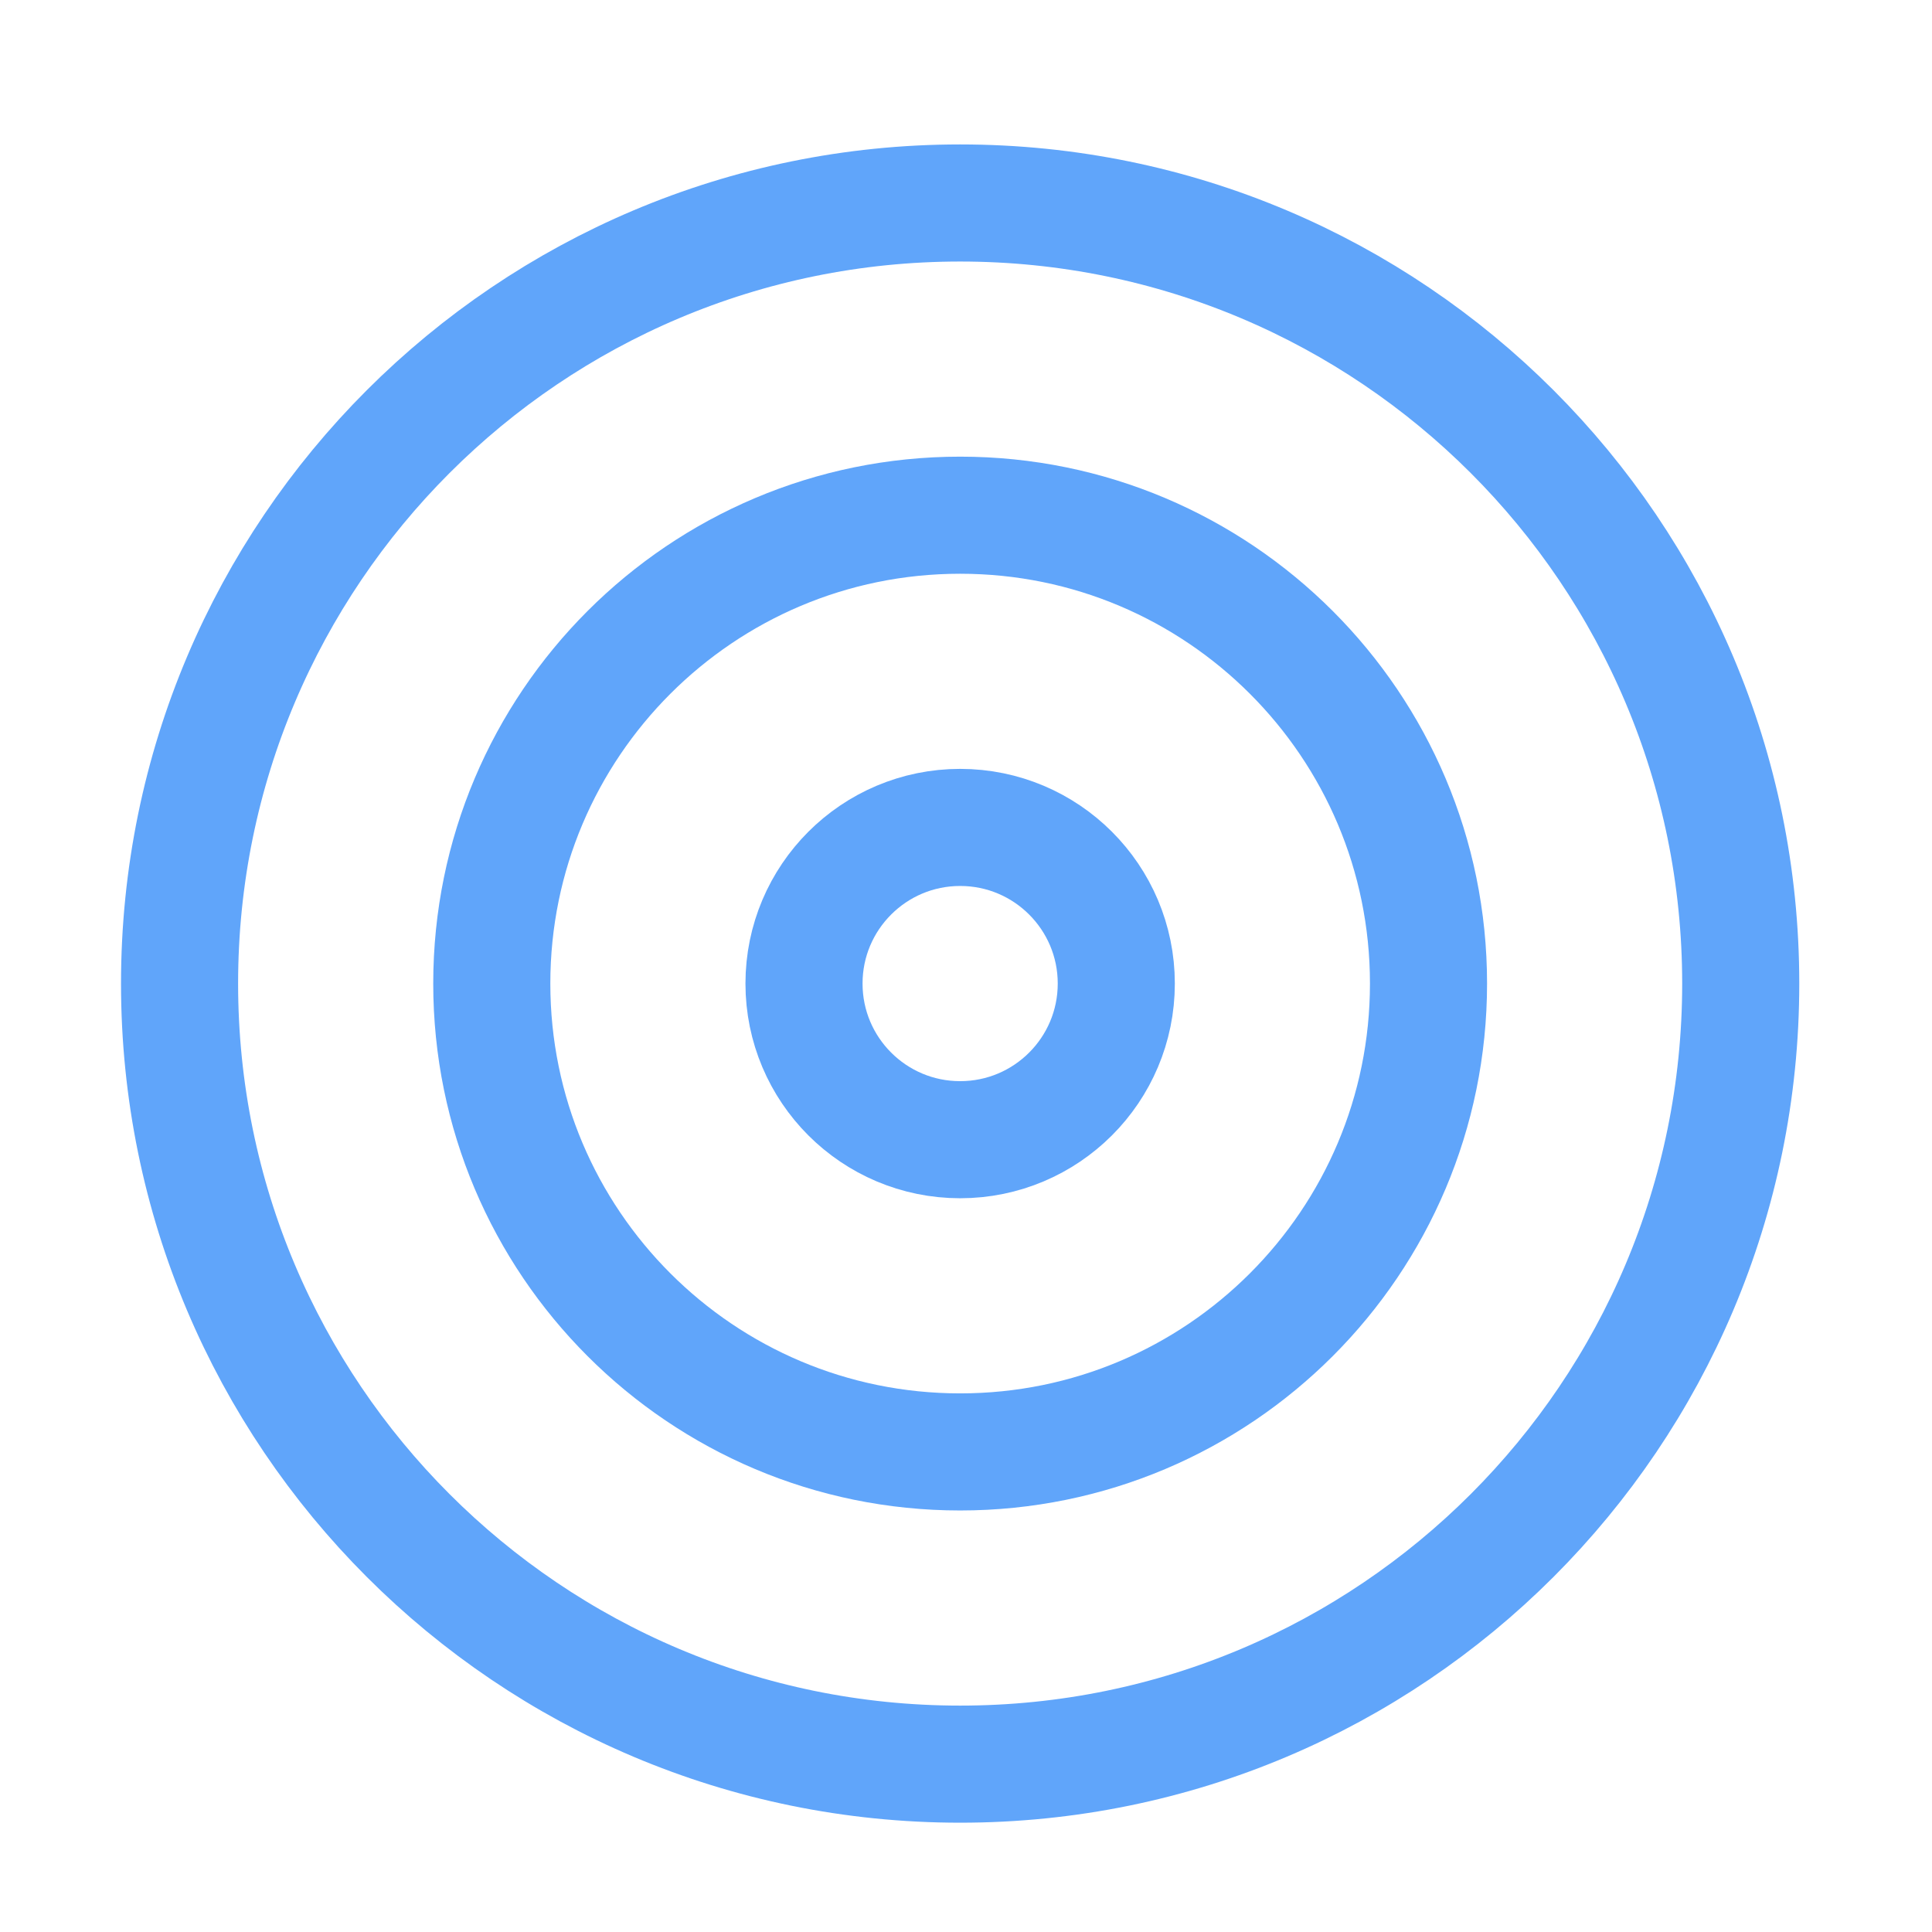
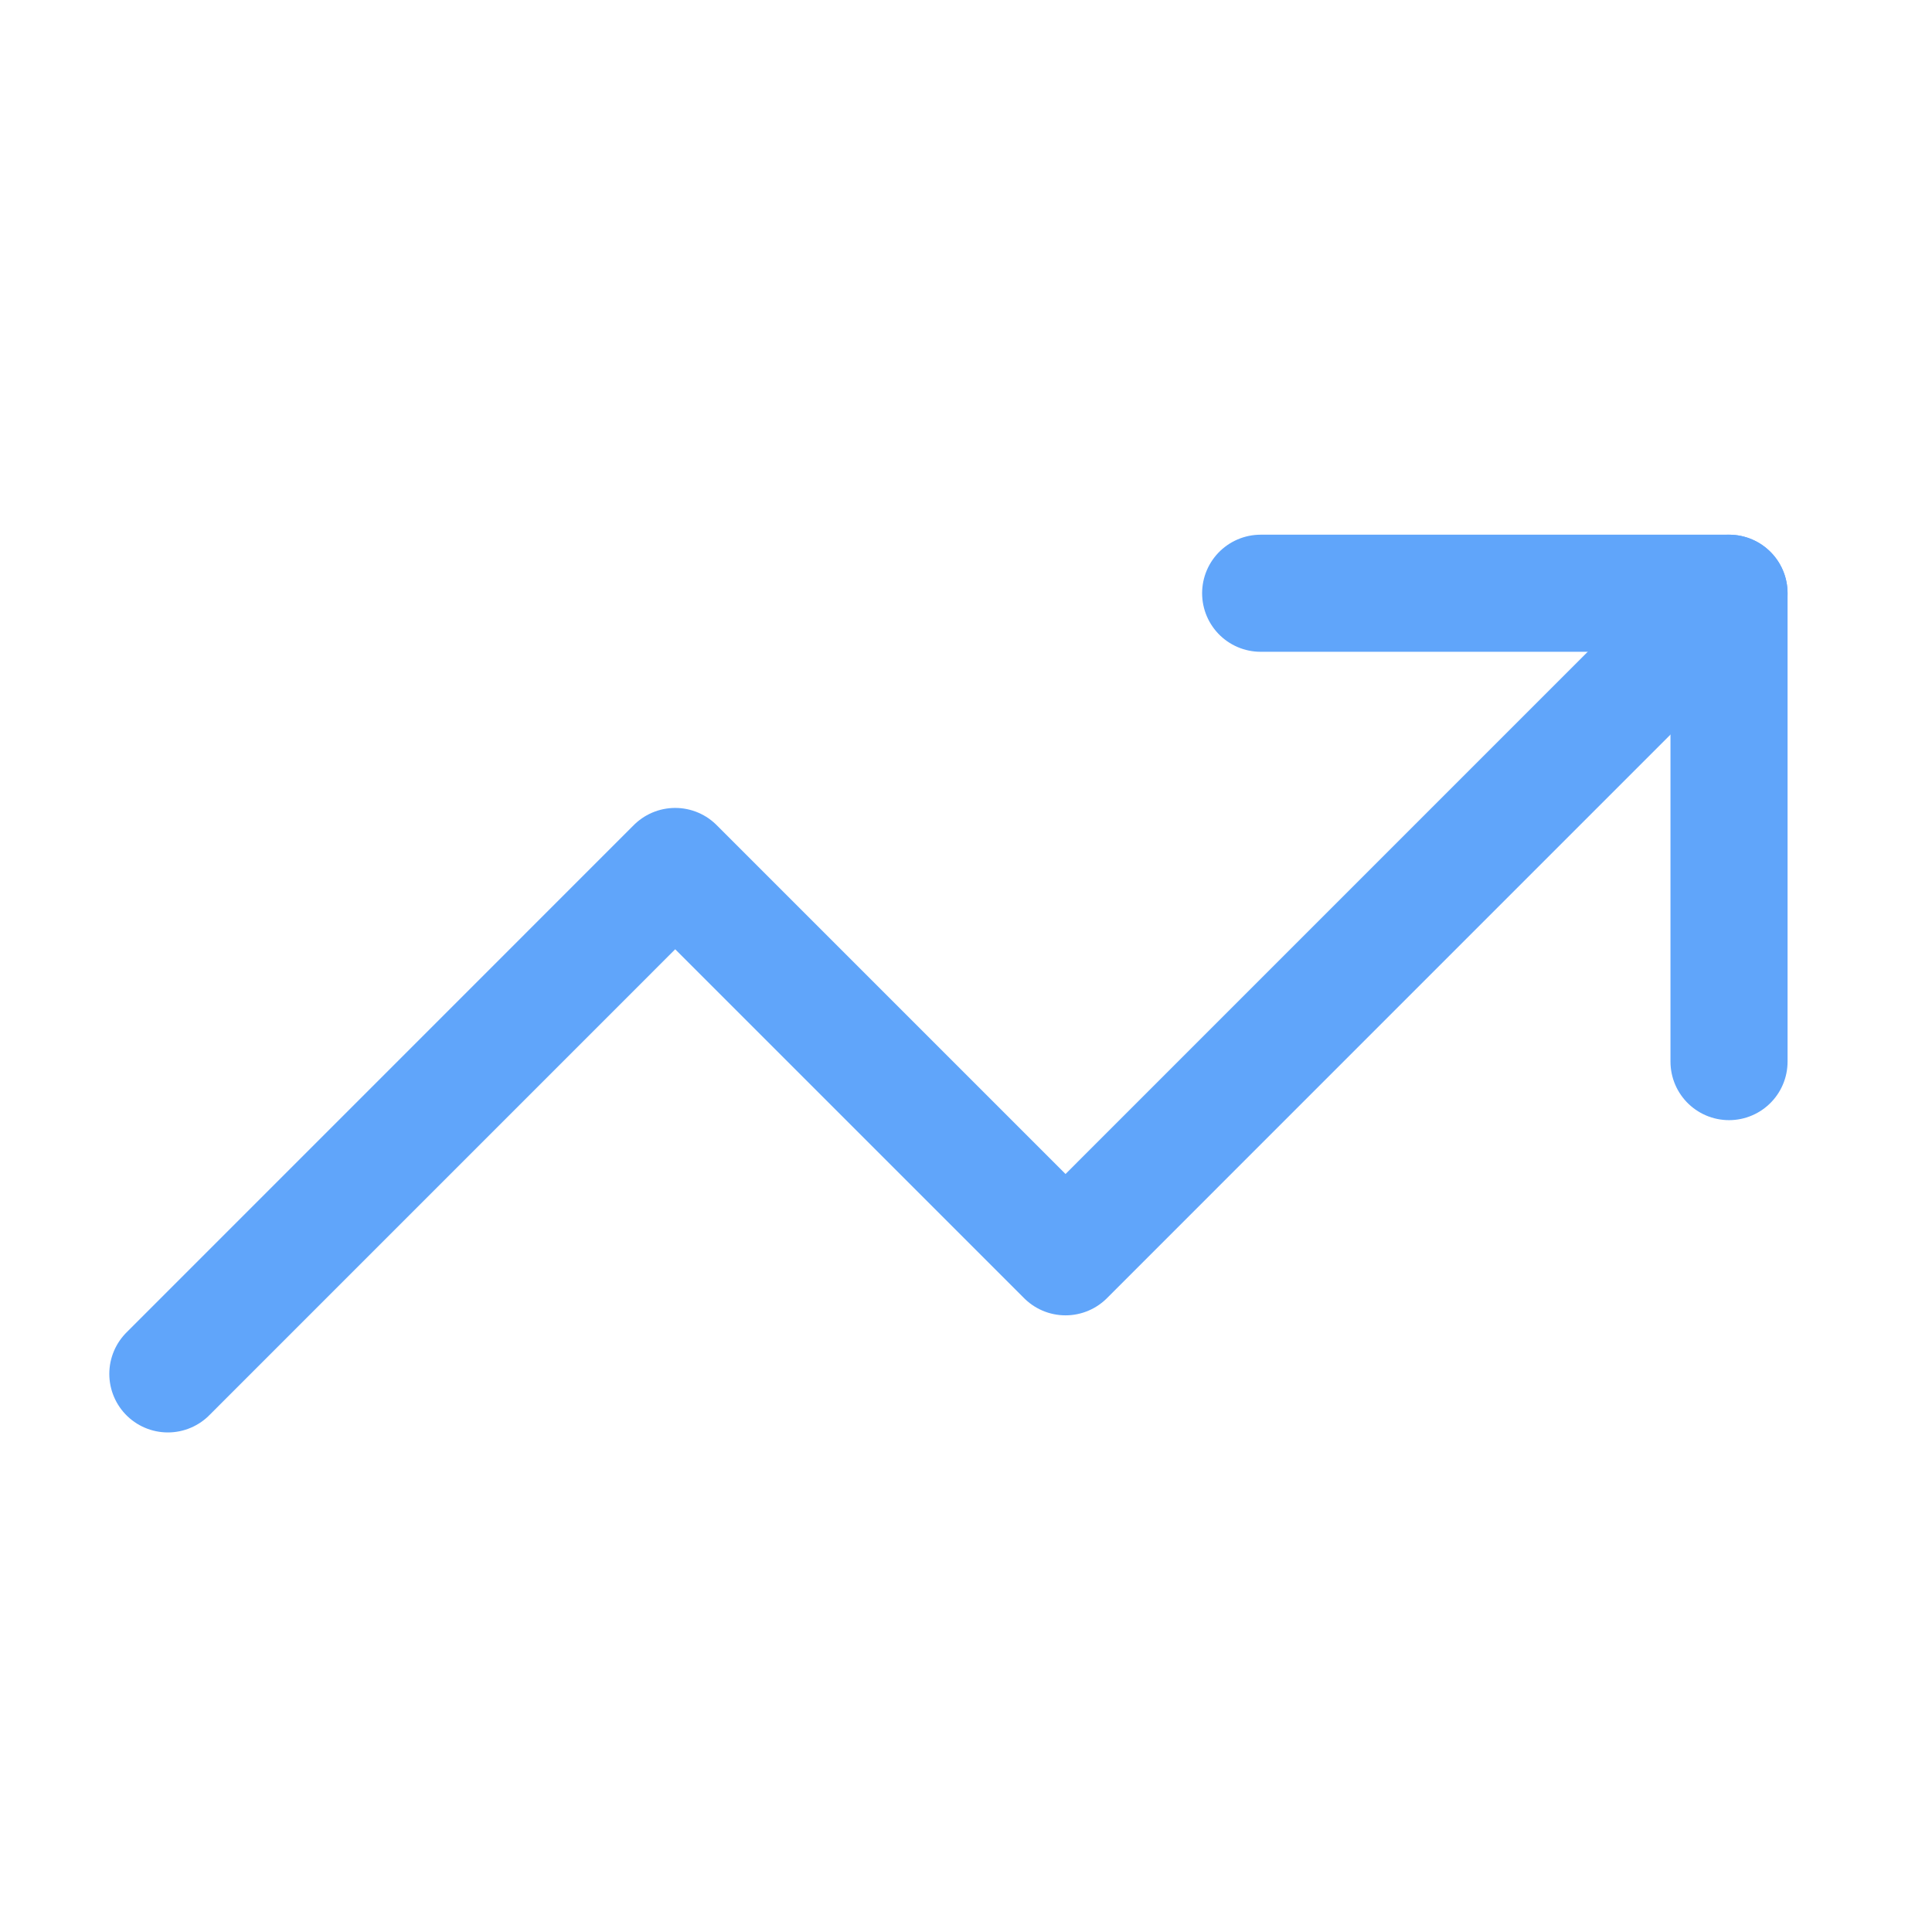
<svg xmlns="http://www.w3.org/2000/svg" width="33" height="33" viewBox="0 0 33 33" fill="none">
-   <path d="M16.4 30.133C23.764 30.133 29.733 24.164 29.733 16.8C29.733 9.436 23.764 3.467 16.4 3.467C9.036 3.467 3.067 9.436 3.067 16.8C3.067 24.164 9.036 30.133 16.4 30.133Z" stroke="#60A5FA" stroke-width="2" stroke-linecap="round" stroke-linejoin="round" />
-   <path d="M16.4 24.8C20.818 24.8 24.4 21.218 24.4 16.8C24.4 12.382 20.818 8.8 16.4 8.8C11.982 8.8 8.4 12.382 8.4 16.8C8.4 21.218 11.982 24.8 16.4 24.8Z" stroke="#60A5FA" stroke-width="2" stroke-linecap="round" stroke-linejoin="round" />
-   <path d="M16.4 19.467C17.873 19.467 19.067 18.273 19.067 16.8C19.067 15.327 17.873 14.133 16.4 14.133C14.927 14.133 13.733 15.327 13.733 16.8C13.733 18.273 14.927 19.467 16.4 19.467Z" stroke="#60A5FA" stroke-width="2" stroke-linecap="round" stroke-linejoin="round" />
+   <path d="M29.533 10.133L18.2 21.467L11.533 14.8L2.867 23.467" stroke="#60A5FA" stroke-width="2" stroke-linecap="round" stroke-linejoin="round" />
+   <path d="M21.533 10.133H29.533V18.133" stroke="#60A5FA" stroke-width="2" stroke-linecap="round" stroke-linejoin="round" />
</svg>
